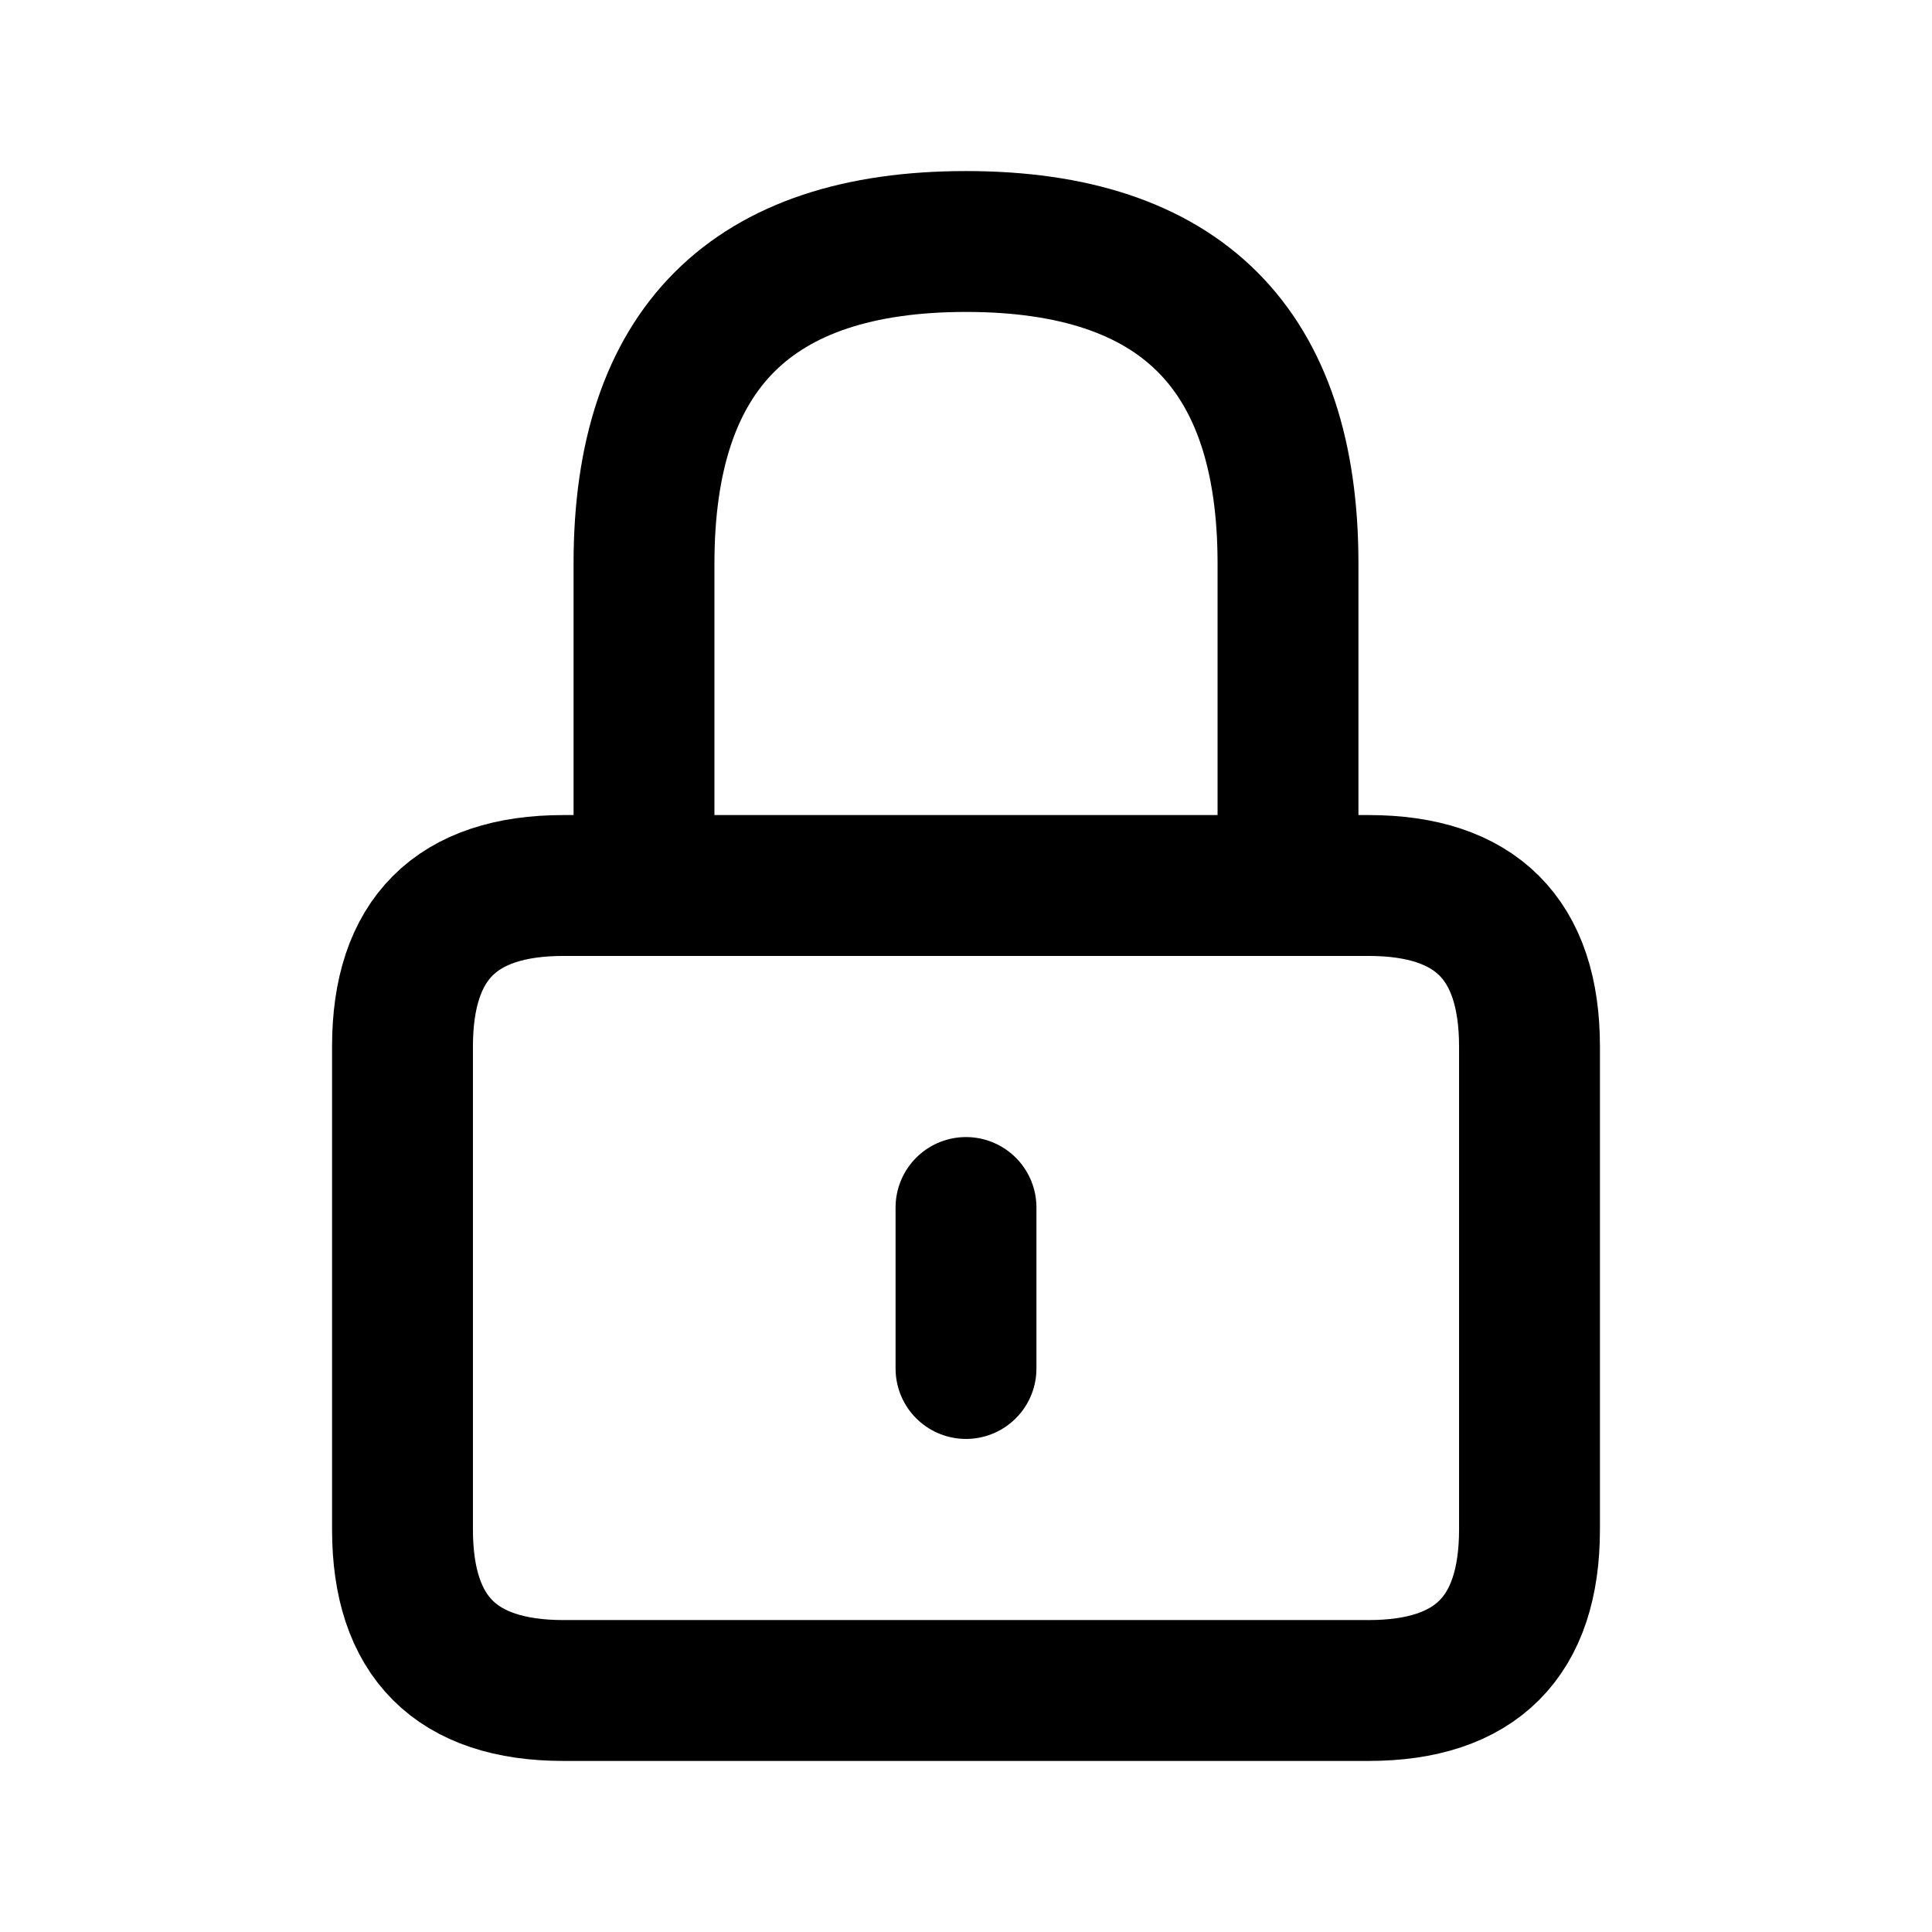
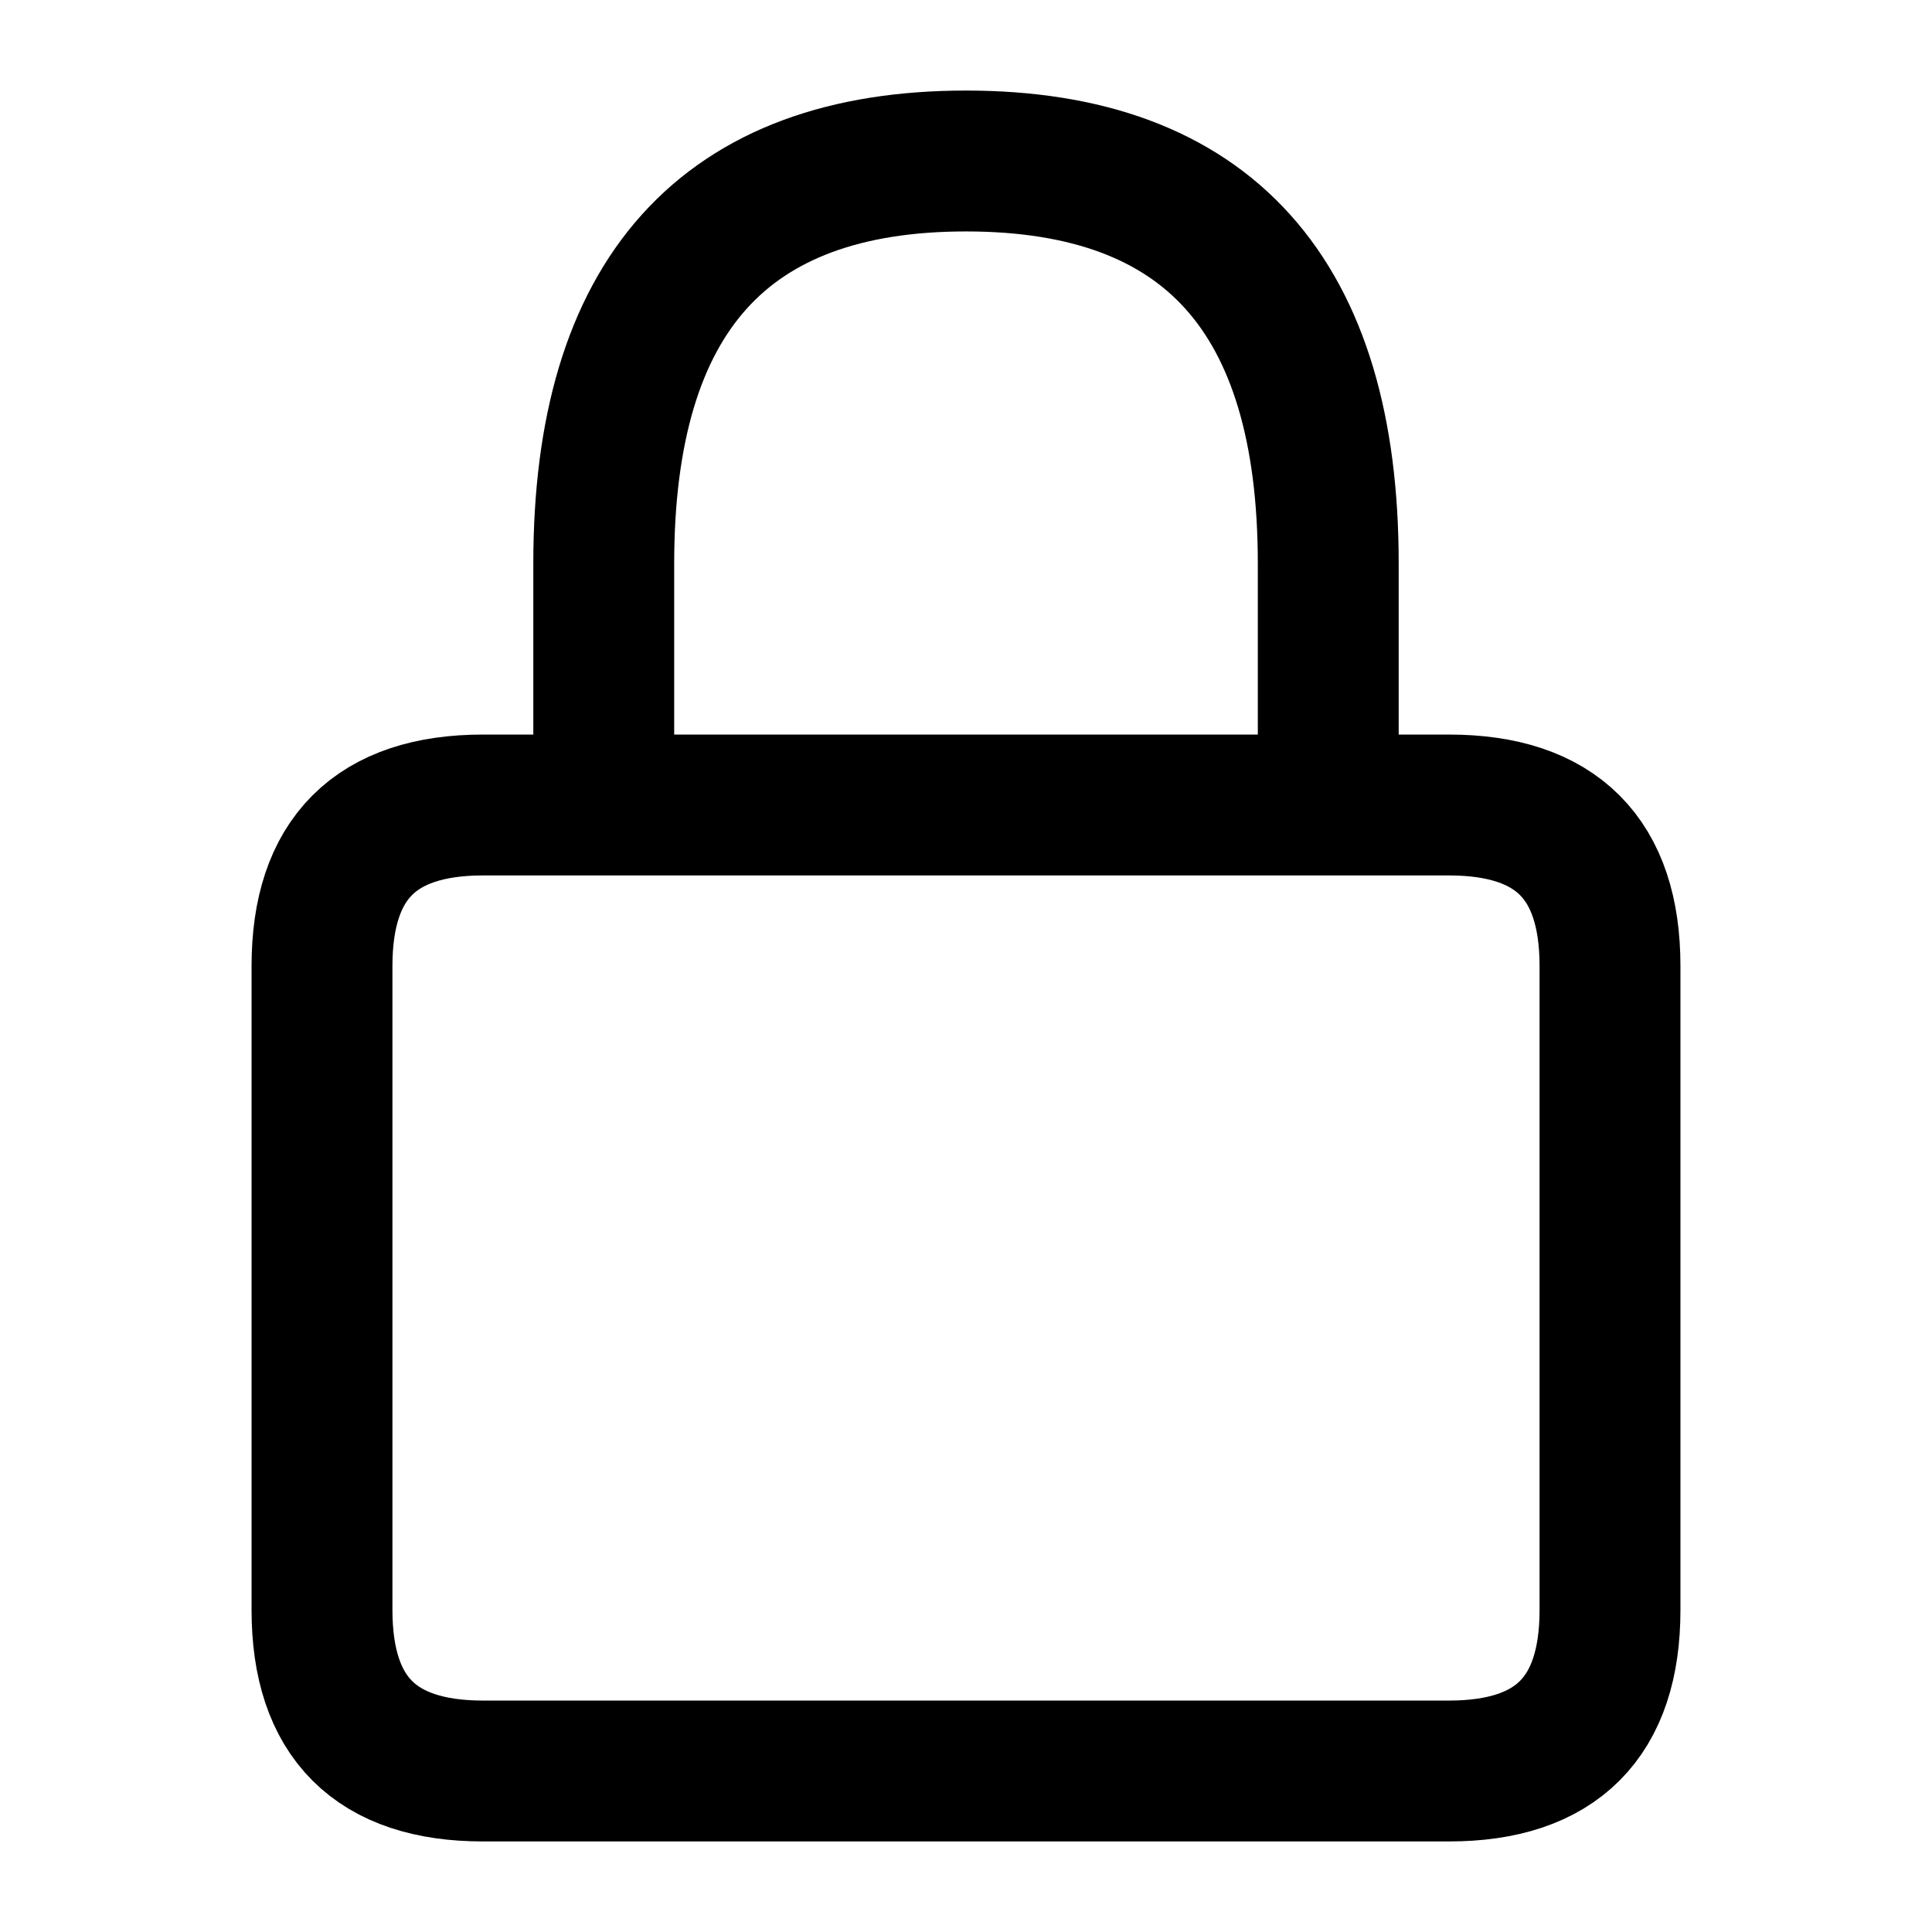
<svg xmlns="http://www.w3.org/2000/svg" viewBox="0 0 24 24" fill="none" stroke="currentColor" stroke-width="1.75" stroke-linecap="round" stroke-linejoin="round">
-   <path d="M 8 11 L 8 7 Q 8 3 12 3 Q 16 3 16 7 L 16 11 M 7 11 L 17 11 Q 19 11 19 13 L 19 19 Q 19 21 17 21 L 7 21 Q 5 21 5 19 L 5 13 Q 5 11 7 11 Z M 12 15 L 12 17" />
+   <path d="M 7.5 10 L 7.5 7 Q 7.5 2 12 2 Q 16.5 2 16.5 7 L 16.5 10 M 6 10 L 18 10 Q 20 10 20 12 L 20 20 Q 20 22 18 22 L 6 22 Q 4 22 4 20 L 4 12 Q 4 10 6 10 Z" />
</svg>
